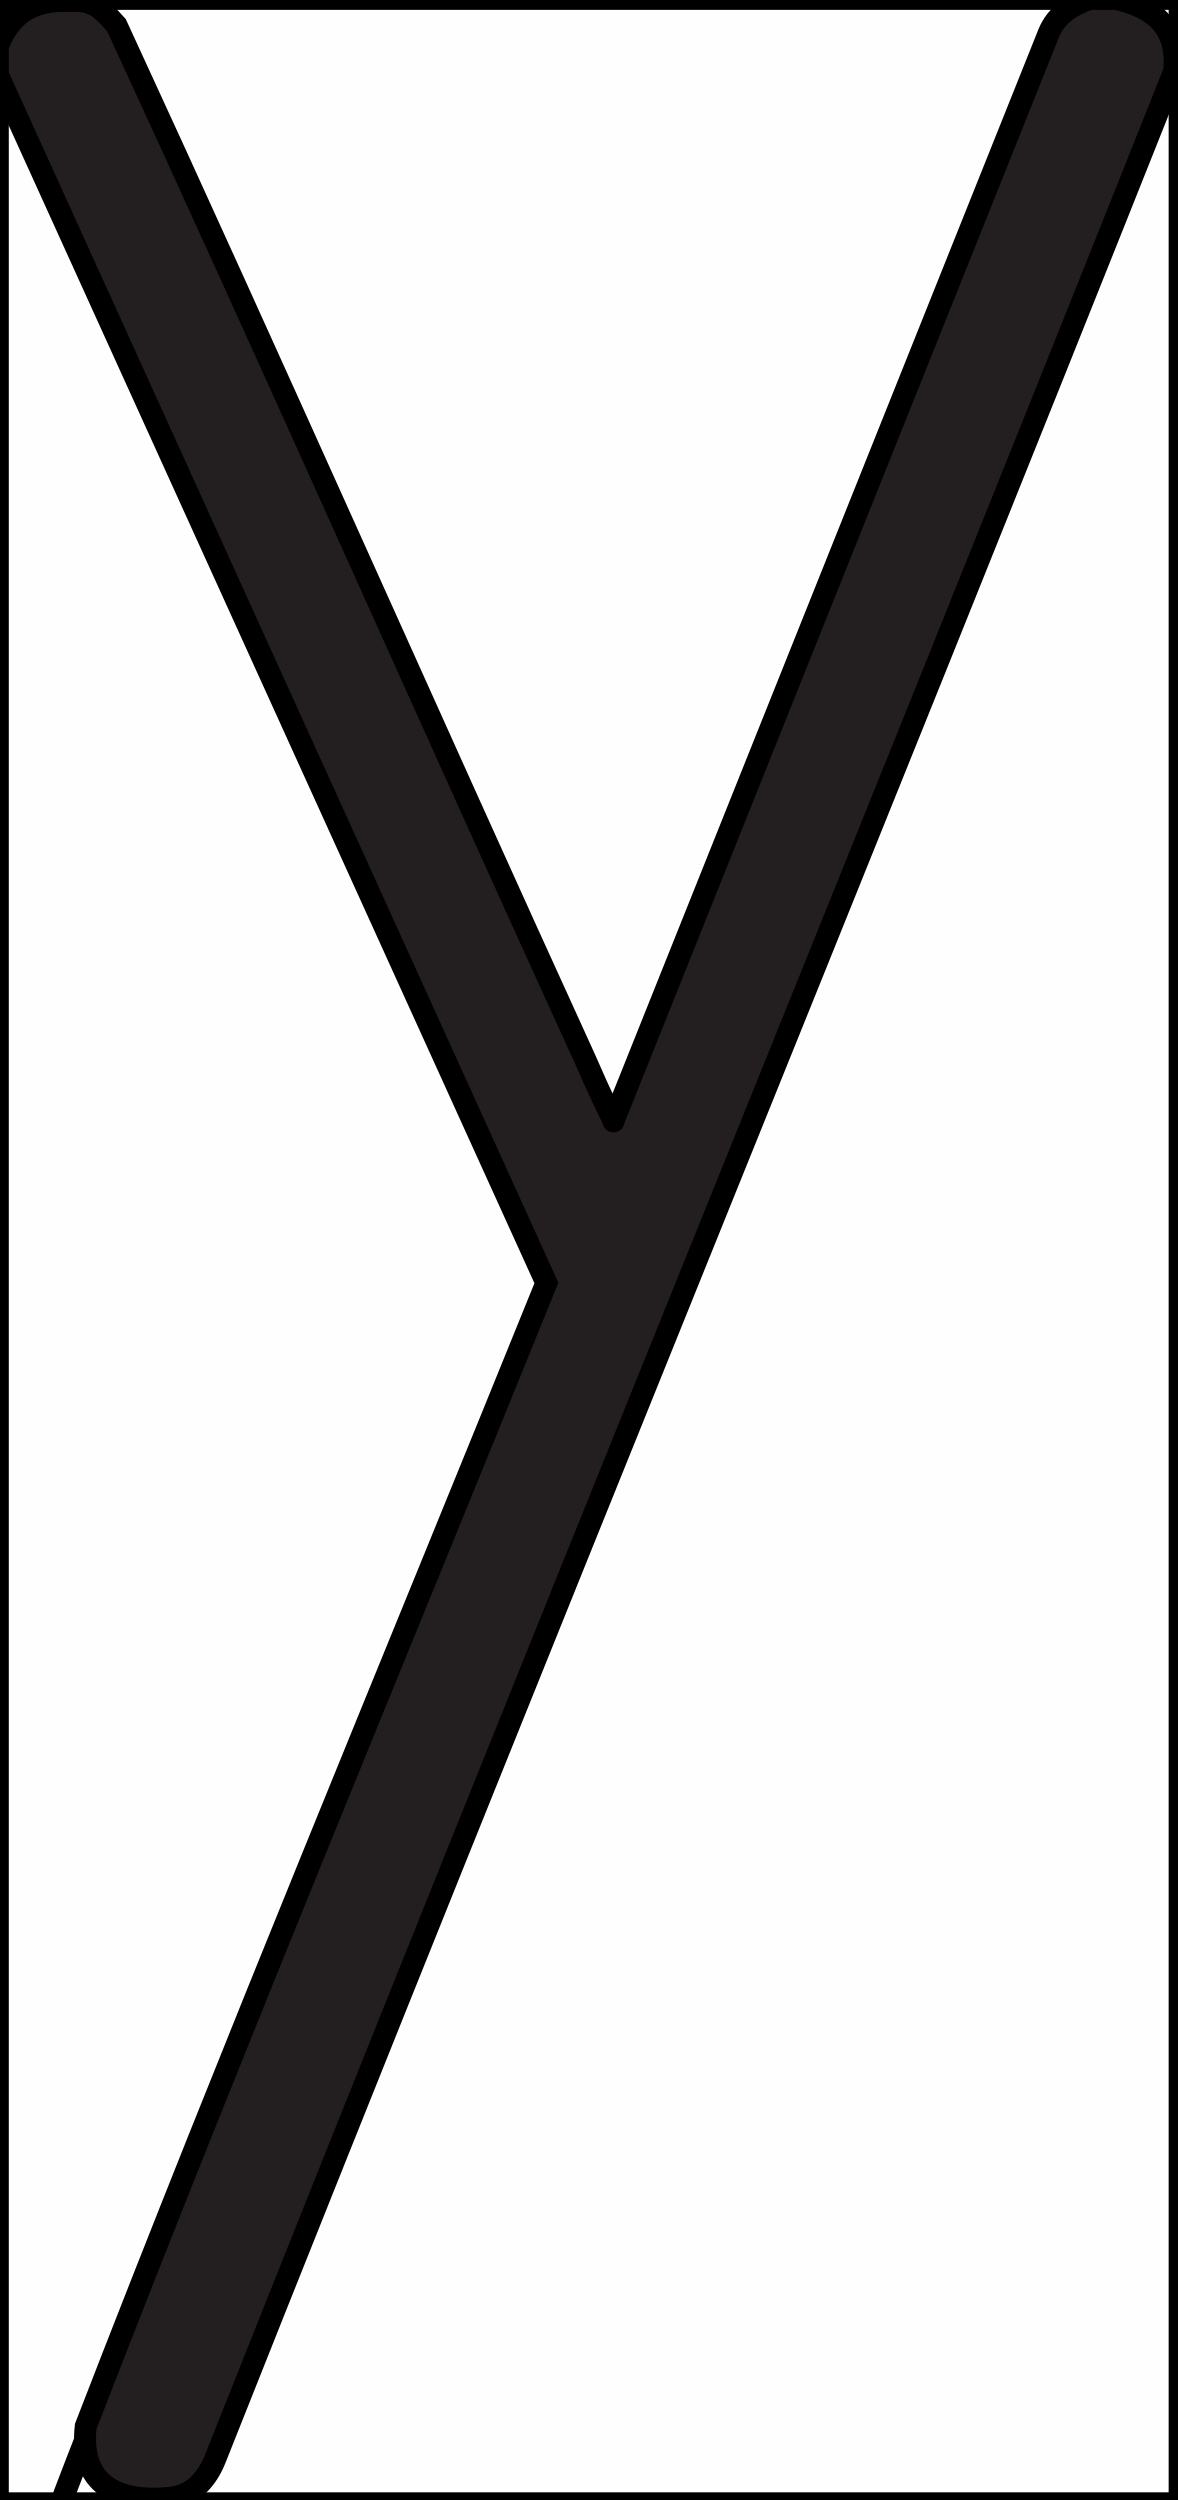
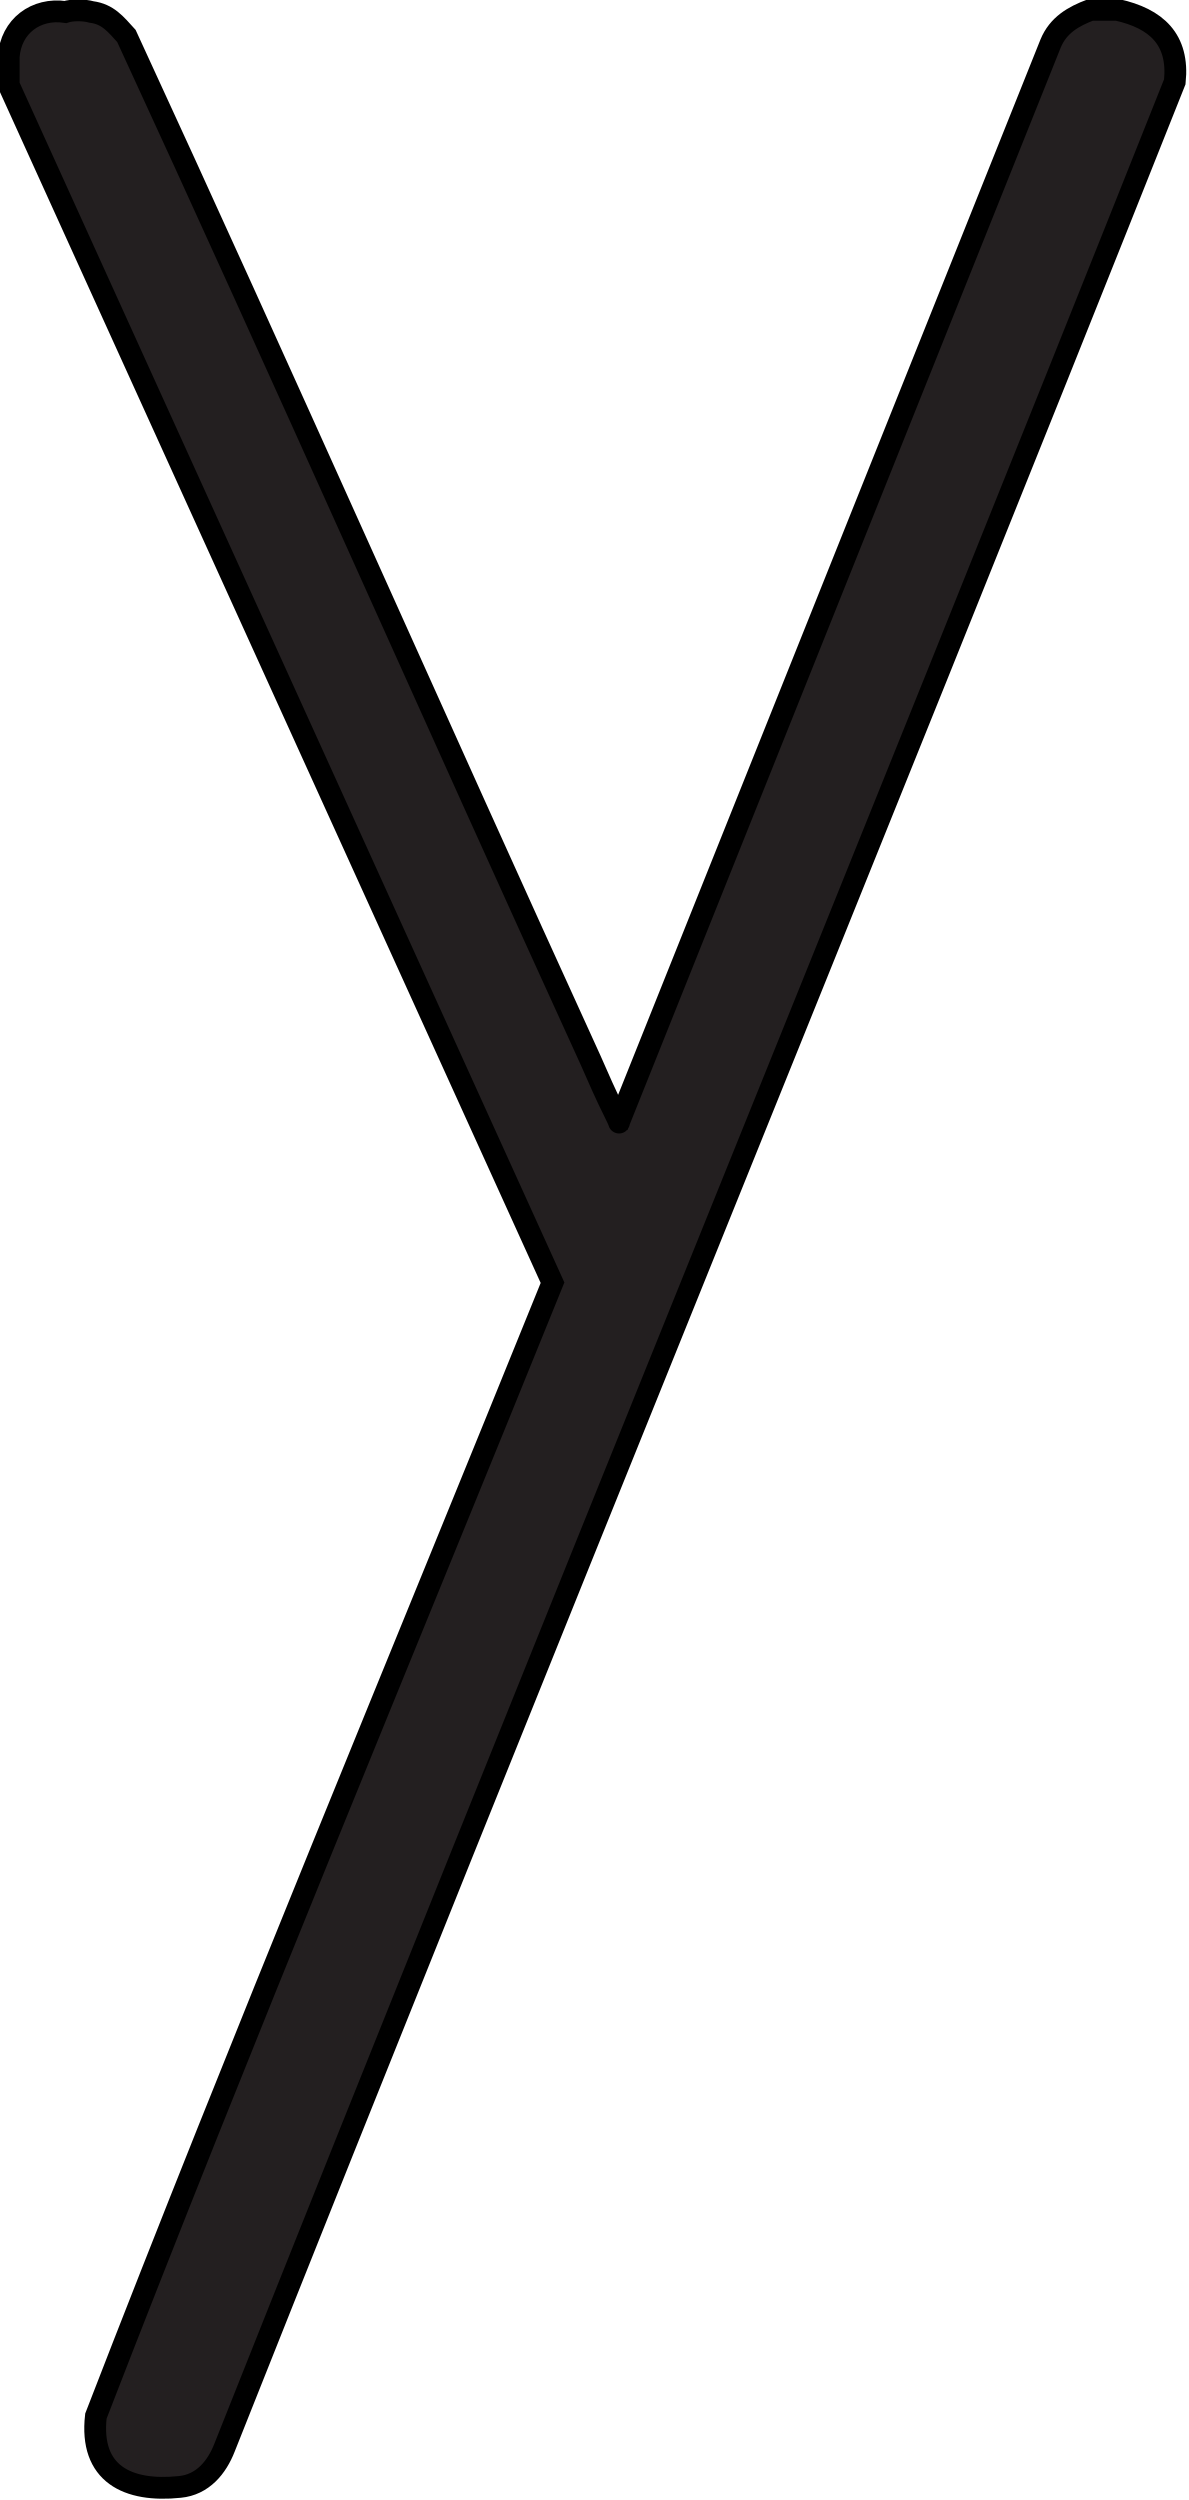
- <svg xmlns="http://www.w3.org/2000/svg" id="Layer_2" version="1.1" viewBox="0 0 107.1 227.4">
+ <svg xmlns="http://www.w3.org/2000/svg" id="Layer_2" version="1.1" viewBox="-1 -1 109.1 229.4">
  <defs>
    <style>
-       .st0 {
-         fill: #6b6869;
-       }
- 
-       .st0, .st1, .st2, .st3 {
+       .st3 {
+         fill: #231f20;
        stroke: #000;
        stroke-miterlimit: 10;
        stroke-width: 2px;
      }
- 
-       .st1 {
-         fill: #fcfcfc;
-       }
- 
-       .st2 {
-         fill: #fefefe;
-       }
- 
-       .st3 {
-         fill: #231f20;
-       }
    </style>
  </defs>
-   <path class="st2" d="M101.5-.1h5.8v227.8H-.2V6.8H.3c16.7,36.6,33.3,73.2,49.8,109.9-14.1,34.6-28.2,69.3-41.9,104.1s1.1,5.2,3.4,5.7,6.1.3,7.4-3C48.2,151.2,77.3,78.8,106.3,6.3c.4-3.1-1.5-5.2-4.5-5.9l-.3-.6Z" />
-   <path class="st2" d="M99.1-.1l-.2.6c-1.3.5-2.5,1.4-3.1,2.7l-39.4,98.3c-.3.6-.9.6-1.3.1C40.3,68.7,25.3,35.7,10.3,2.5c-.7-.9-1.6-1.6-2.6-1.9l-.2-.5c-.2,0-.2-.1,0-.2h91.7Z" />
  <path class="st3" d="M101.5-.1c3.6.8,5.7,2.7,5.3,6.6-28.8,72.4-58.4,144.6-87.2,217.1-.7,1.8-2,3.4-4.1,3.6-4.8.5-8.3-1.2-7.7-6.5,13.5-34.9,27.9-69.4,41.9-104L-.2,6.8v-2.6C0,1.4,2.3-.3,5,.1c.6-.2,1.7-.2,2.4,0,1.5.2,2.2,1.1,3.2,2.2,14.4,31.2,28.3,62.7,42.6,94,.7,1.6,1.4,3.2,2.2,4.8s.1.6.5.6L95.4,3c.7-1.7,2.1-2.5,3.7-3.1h2.4Z" />
-   <path class="st1" d="M5-.1c.2,0,.2.1,0,.2C2.3.4.8,1.7-.2,4.2V-.1h5.3Z" />
-   <path class="st0" d="M7.4-.1V.1c-.6,0-1.7,0-2.4,0v-.2h2.4Z" />
</svg>
